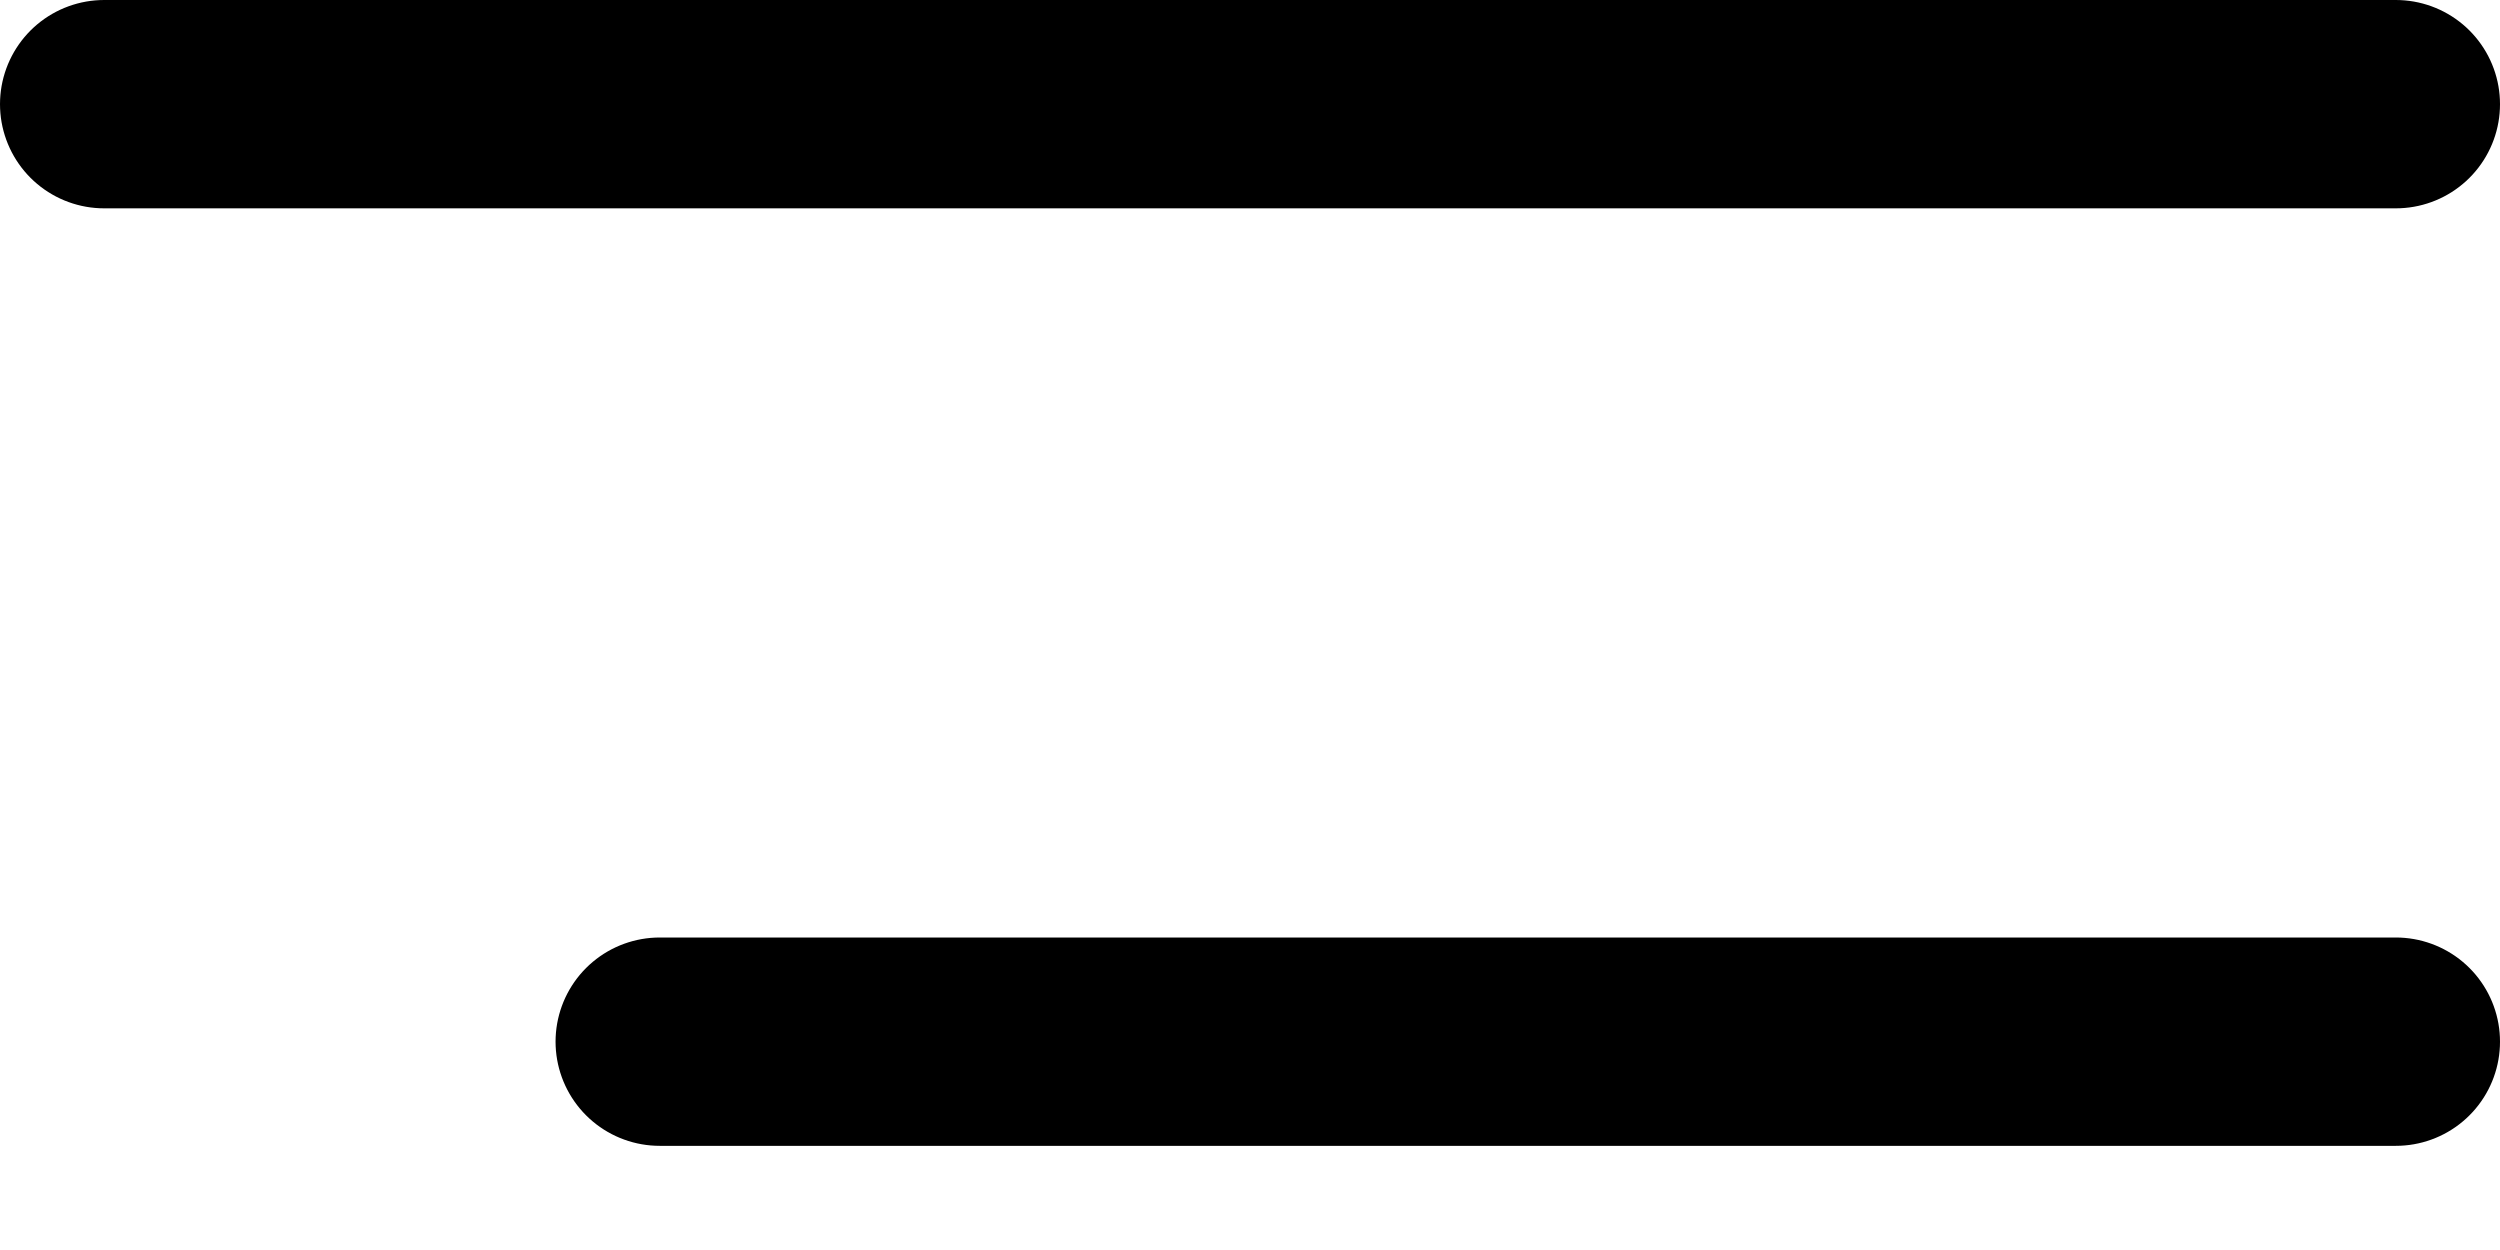
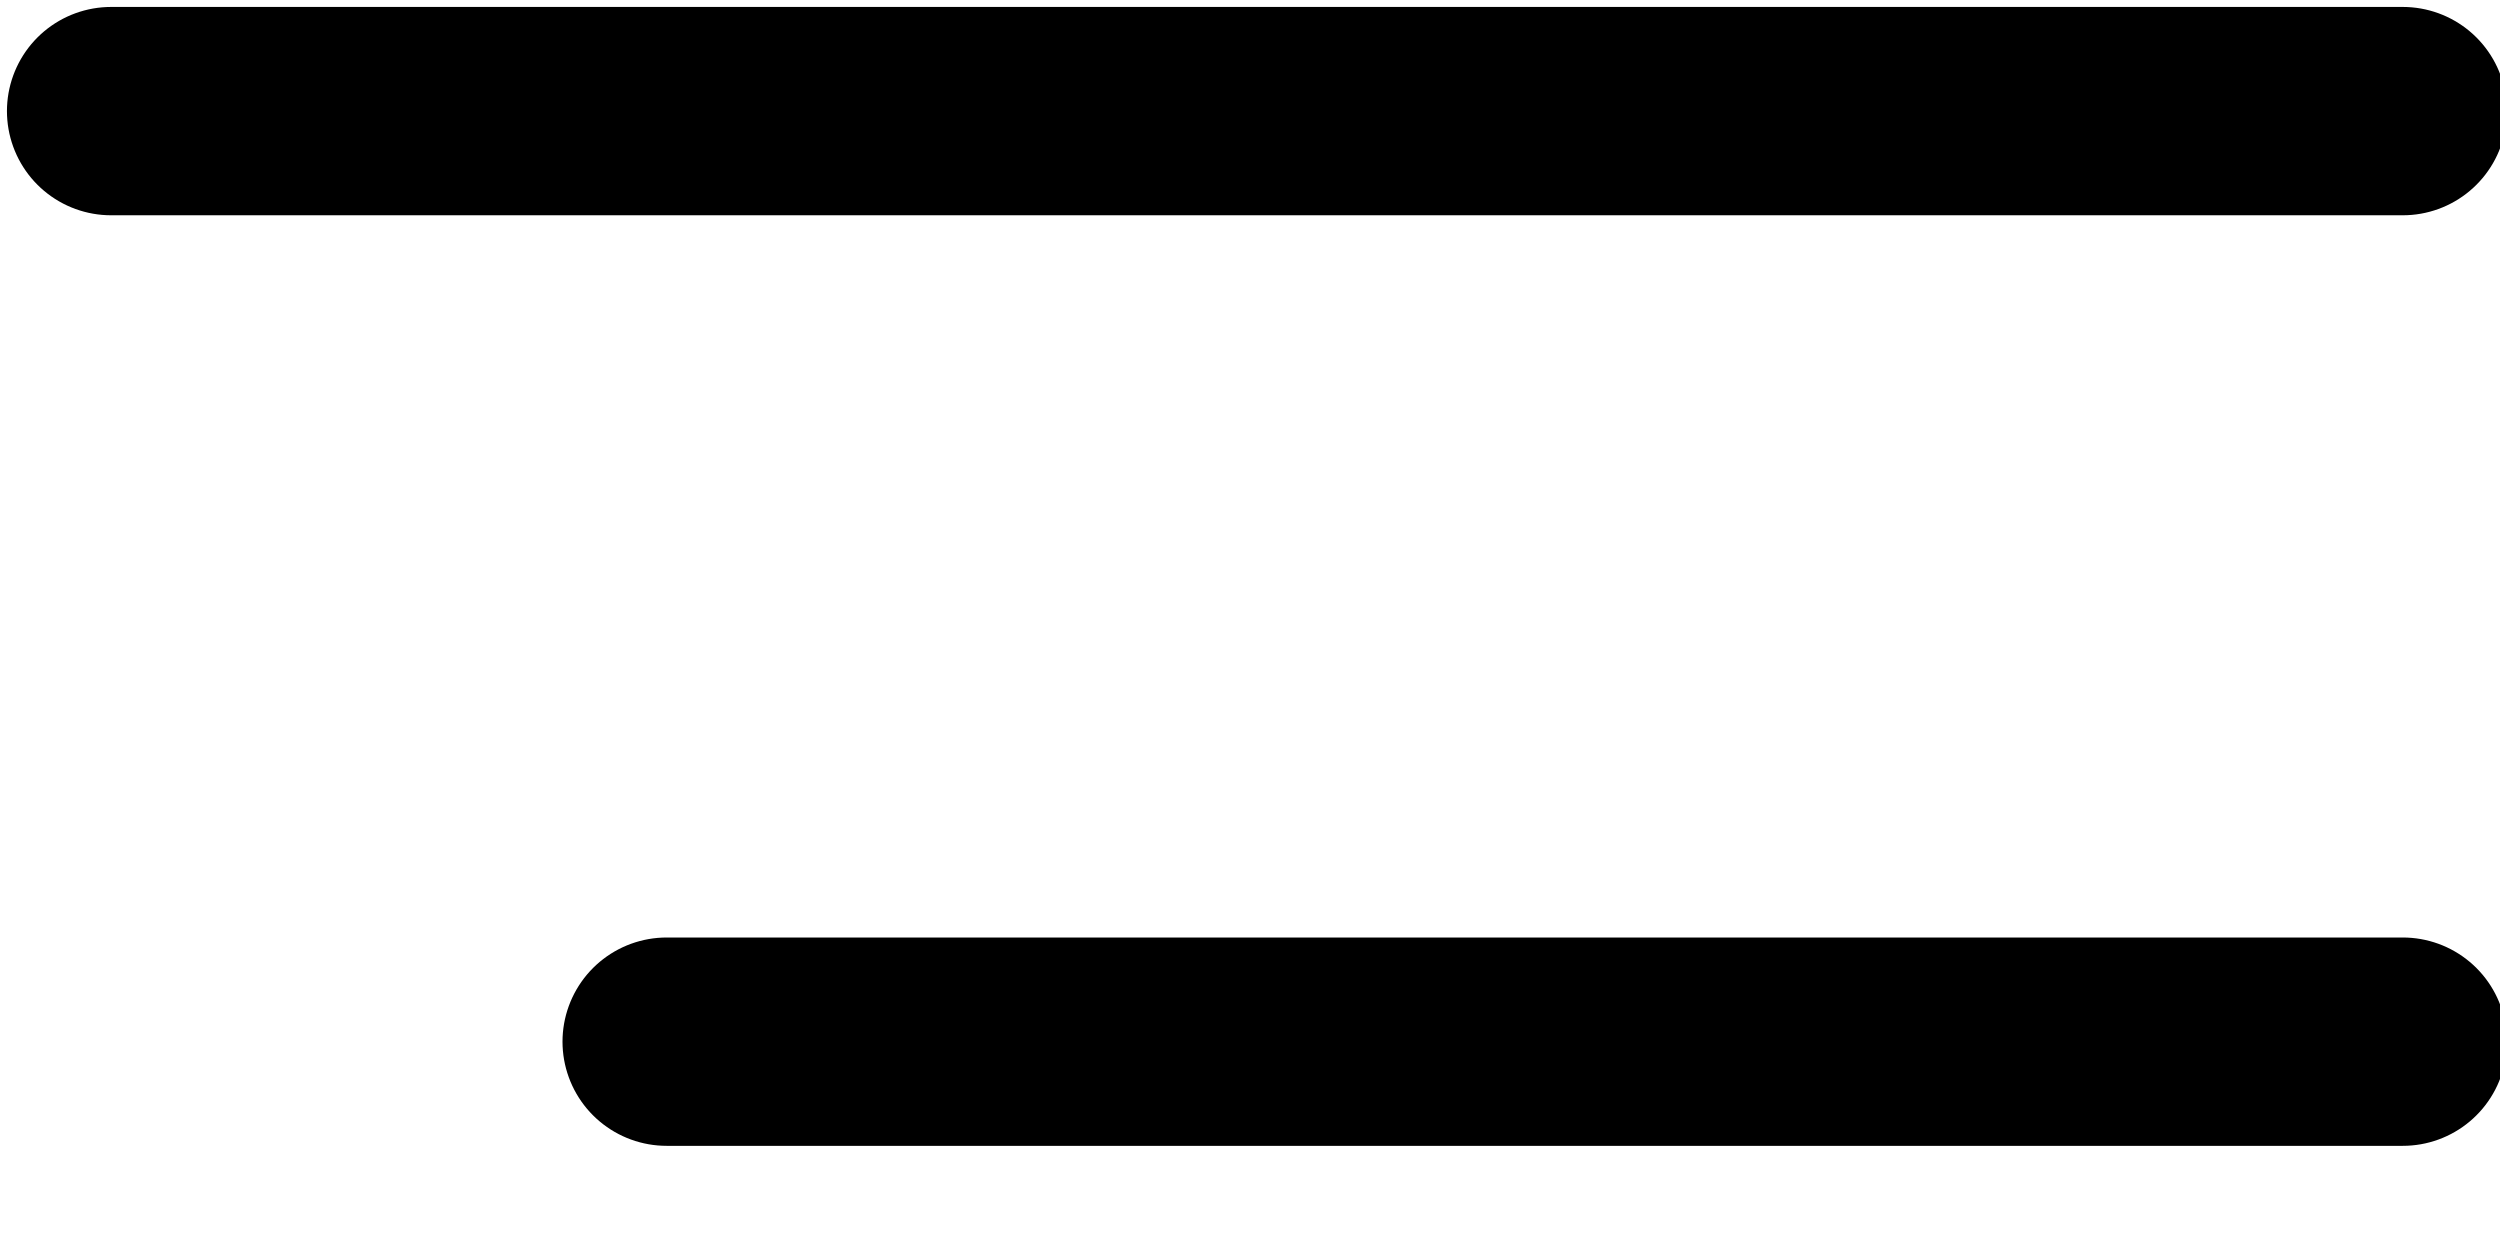
- <svg xmlns="http://www.w3.org/2000/svg" width="18" height="9" viewBox="0 0 18 9" fill="none">
-   <path d="M0.75 0.75H17.25M4.75 7.5H17.25" stroke="black" stroke-width="1.5" stroke-linecap="round" stroke-linejoin="round" />
+ <svg xmlns="http://www.w3.org/2000/svg" width="18" height="9" fill="none">
+   <path stroke="#000" stroke-linecap="round" stroke-linejoin="round" stroke-width="1.5" d="M.8.8h16.5M4.8 7.5h12.5" />
</svg>
